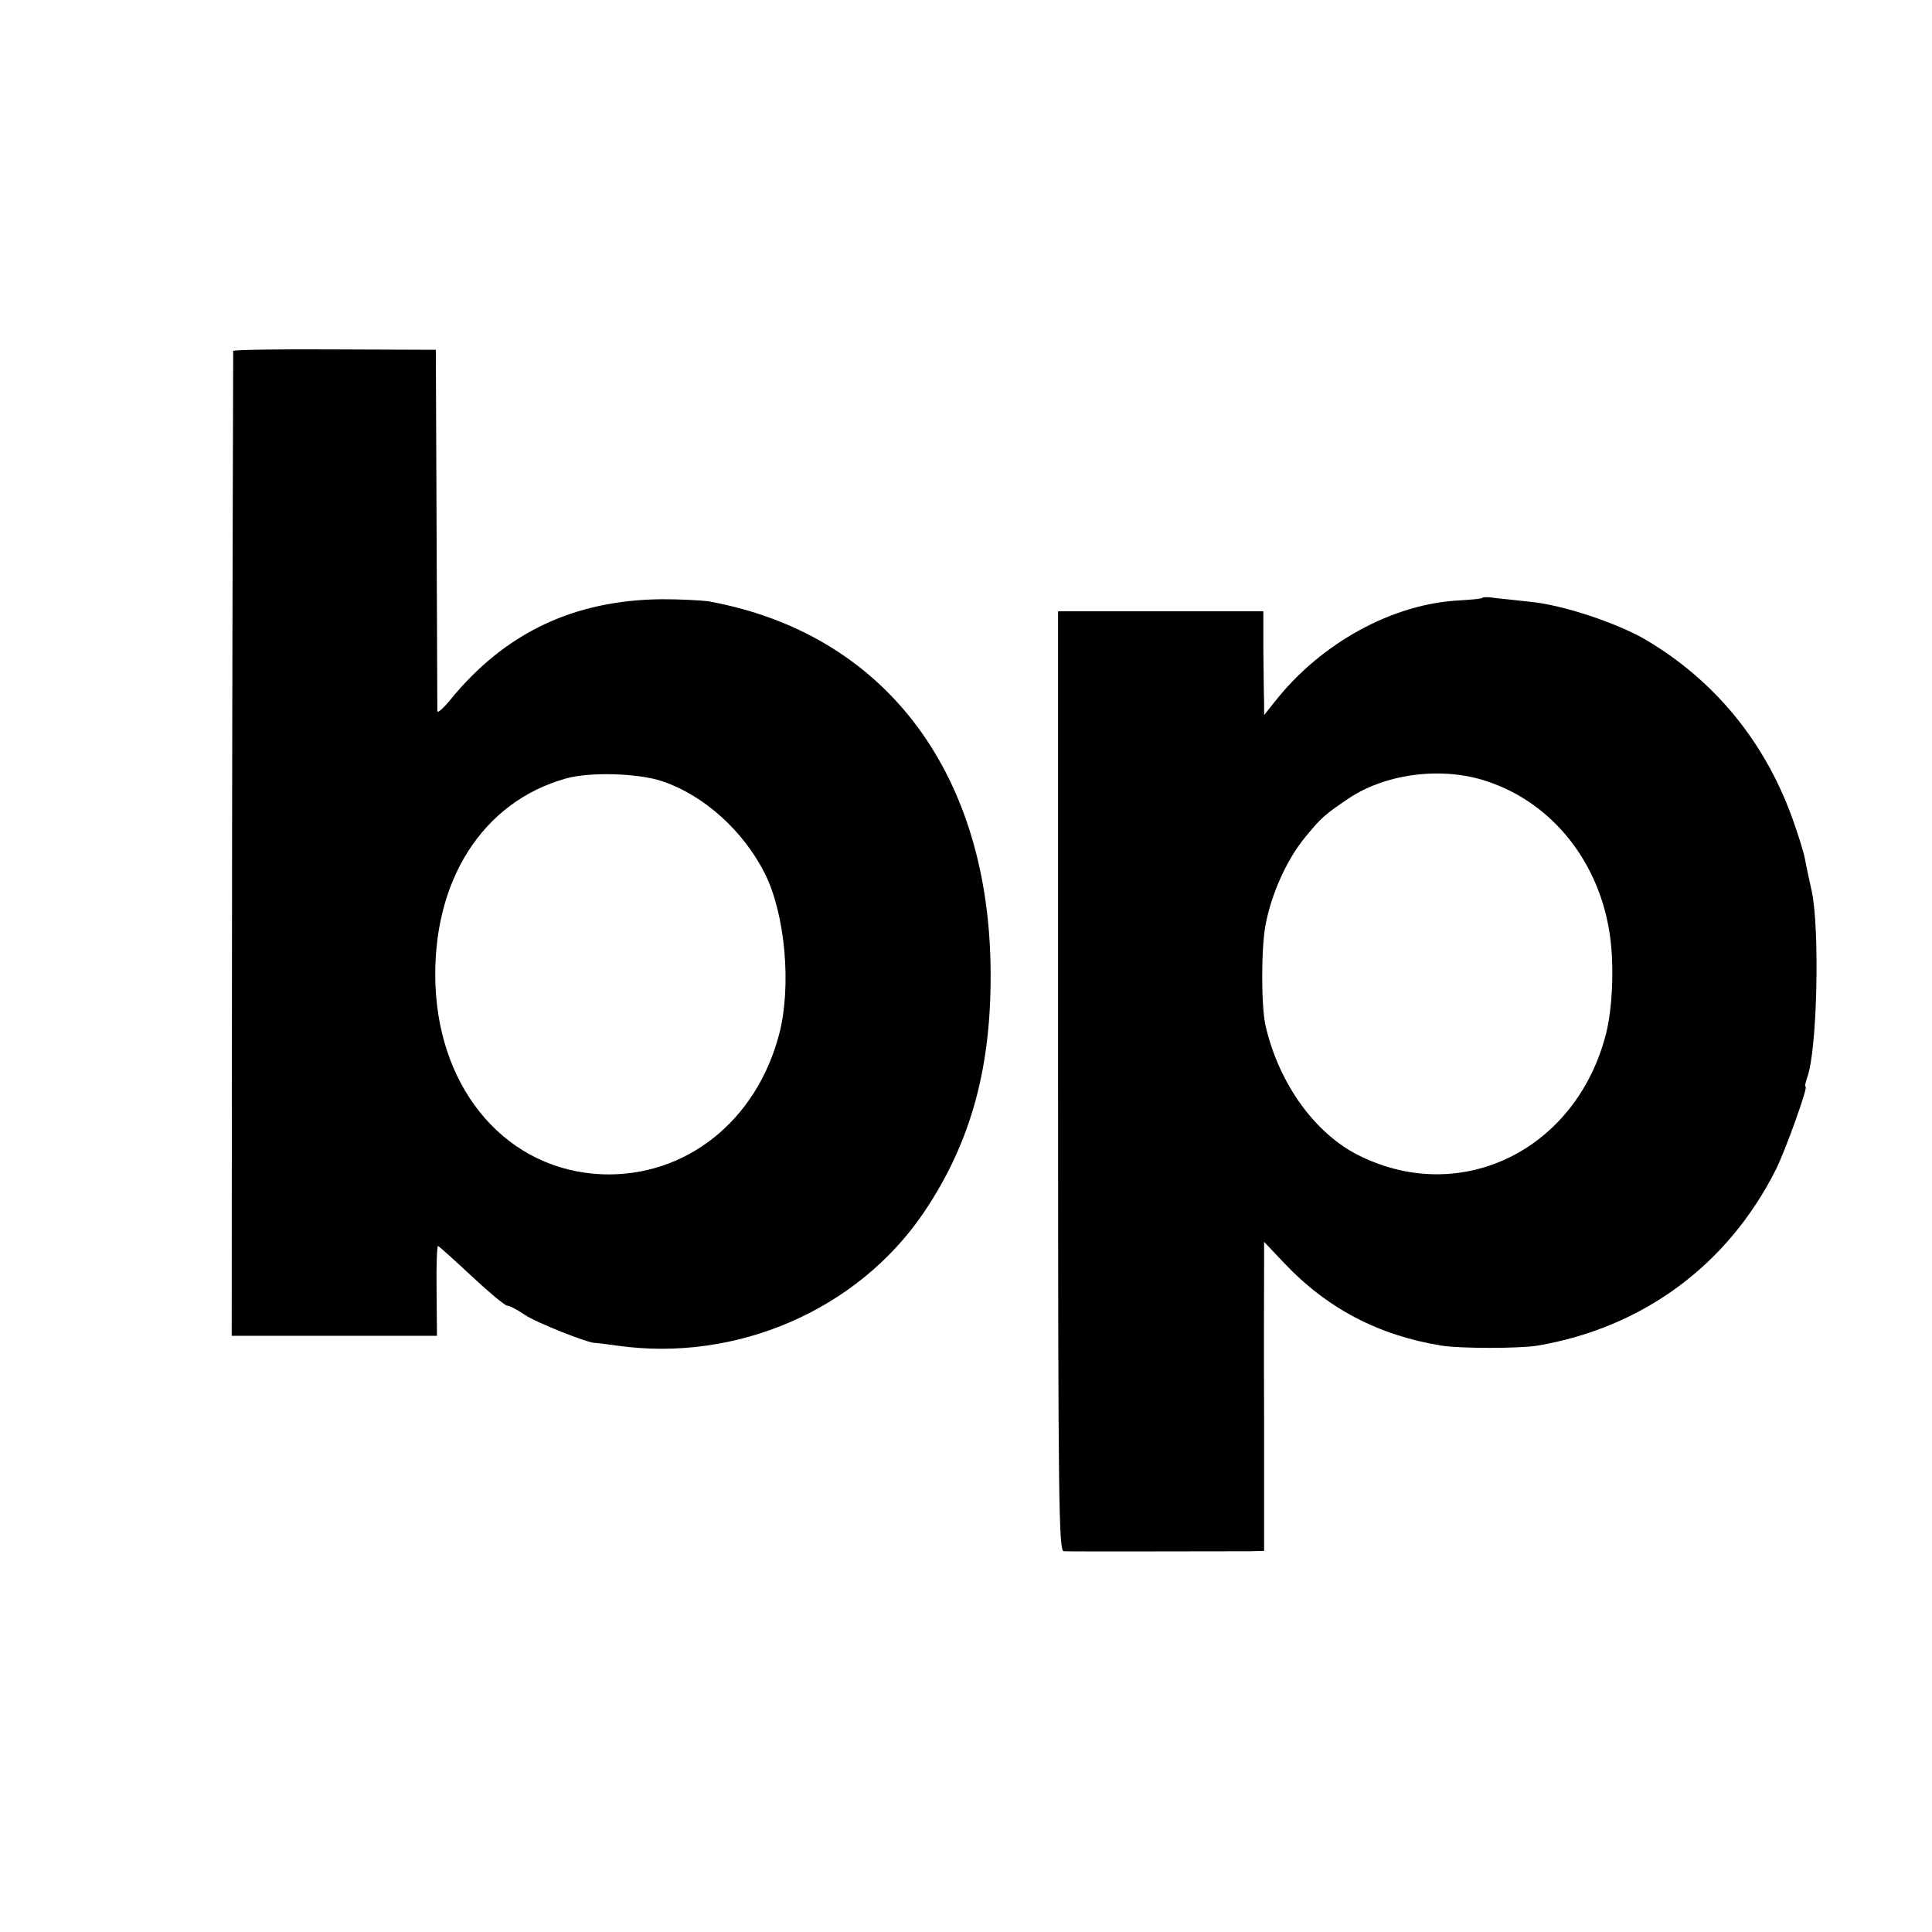
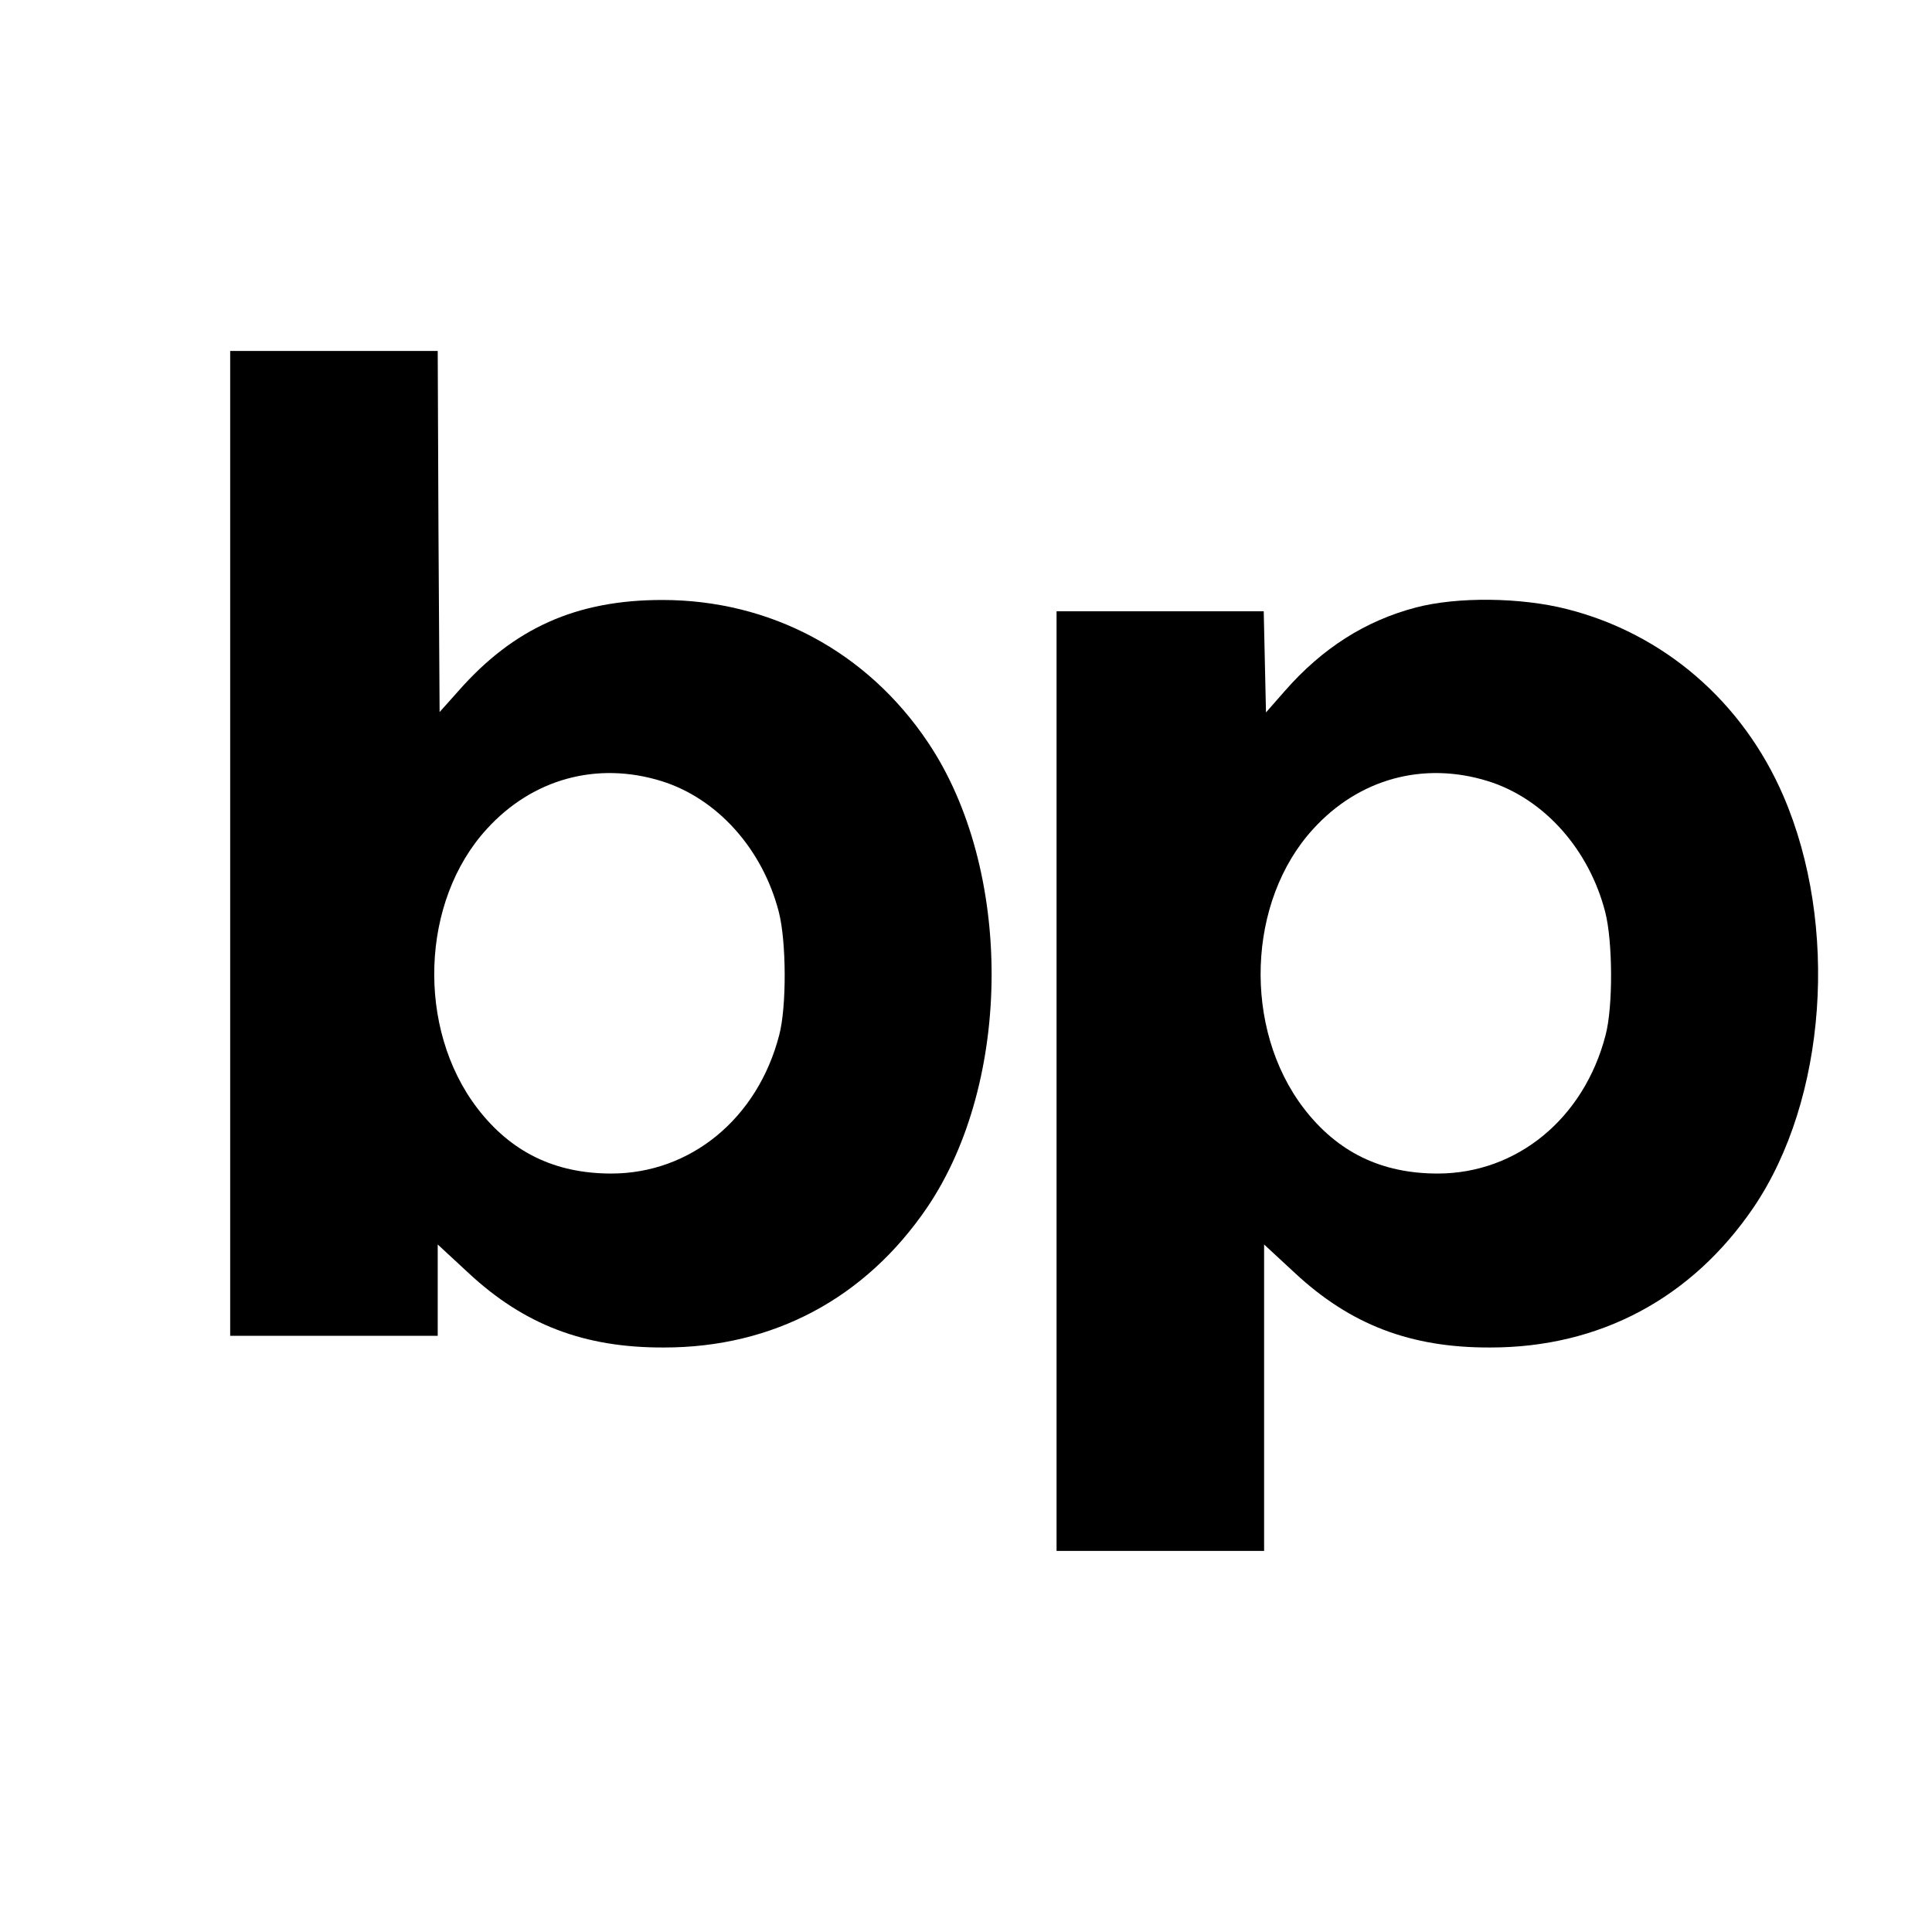
<svg xmlns="http://www.w3.org/2000/svg" version="1.0" width="512pt" height="512pt" viewBox="0 0 512 512" preserveAspectRatio="xMidYMid meet">
  <g transform="translate(0,512) scale(0.1,-0.1)" fill="#000000" stroke="none">
-     <path d="M618 4190 c0 -3 -2 -591 -3 -1307 l-1 -1303 272 0 272 0 -1 120 c-1 66 1 119 4 118 4 -2 44 -38 89 -80 46 -43 88 -78 94 -78 6 0 27 -11 46 -24 31 -21 169 -76 188 -75 4 0 30 -3 57 -7 316 -45 637 94 812 351 128 189 183 393 178 660 -10 519 -288 877 -745 961 -19 3 -75 6 -125 6 -234 -2 -417 -89 -562 -267 -18 -22 -33 -35 -34 -30 0 6 -1 223 -2 484 l-2 474 -268 1 c-147 1 -268 -1 -269 -4z m1139 -1141 c110 -38 213 -131 270 -244 54 -108 71 -298 38 -425 -60 -231 -248 -380 -469 -372 -249 10 -431 217 -442 502 -10 274 124 485 346 547 64 18 194 14 257 -8z" />
-     <path d="M3929 3536 c-2 -3 -29 -5 -59 -7 -178 -8 -370 -113 -492 -269 l-28 -35 0 35 c-1 19 -1 81 -2 138 l0 102 -272 0 -272 0 0 -1245 c0 -1118 2 -1245 15 -1246 20 -1 443 0 493 0 l38 1 0 348 c-1 191 0 375 0 409 l0 62 52 -55 c114 -121 251 -193 418 -220 49 -8 207 -8 255 0 280 48 504 214 631 466 26 52 86 220 79 220 -3 0 0 11 4 24 27 69 34 396 12 496 -7 30 -15 68 -18 85 -3 16 -18 65 -34 109 -73 201 -205 362 -385 469 -75 45 -223 94 -307 102 -34 4 -76 8 -93 10 -17 3 -33 3 -35 1z m13 -487 c174 -58 299 -217 325 -412 11 -80 6 -191 -11 -257 -78 -305 -380 -456 -651 -324 -118 57 -215 190 -251 345 -12 51 -12 207 0 269 16 83 56 171 103 229 45 55 53 62 120 107 99 65 248 83 365 43z" />
+     <path d="M610 2885 l0 -1305 275 0 275 0 0 121 0 121 81 -75 c148 -138 308 -199 519 -198 289 0 533 130 697 371 227 335 228 897 2 1233 -161 240 -417 377 -704 377 -227 0 -393 -74 -540 -241 l-50 -56 -3 478 -2 479 -275 0 -275 0 0 -1305z m1143 165 c148 -46 268 -180 311 -347 20 -78 21 -250 1 -326 -57 -221 -235 -367 -445 -367 -150 0 -266 57 -355 173 -162 212 -150 549 25 740 121 133 292 180 463 127z" />
+     <path d="M3752 3510 c-133 -35 -247 -107 -347 -221 l-50 -57 -3 134 -3 134 -274 0 -275 0 0 -1245 0 -1245 275 0 275 0 0 406 0 406 81 -75 c148 -138 308 -199 519 -198 289 0 533 130 697 371 194 286 227 748 79 1091 -108 250 -317 430 -574 495 -122 31 -290 33 -400 4z m191 -460 c148 -46 268 -180 311 -347 20 -78 21 -250 1 -326 -57 -221 -235 -367 -445 -367 -150 0 -266 57 -355 173 -162 212 -150 549 25 740 121 133 292 180 463 127z" />
  </g>
</svg>
